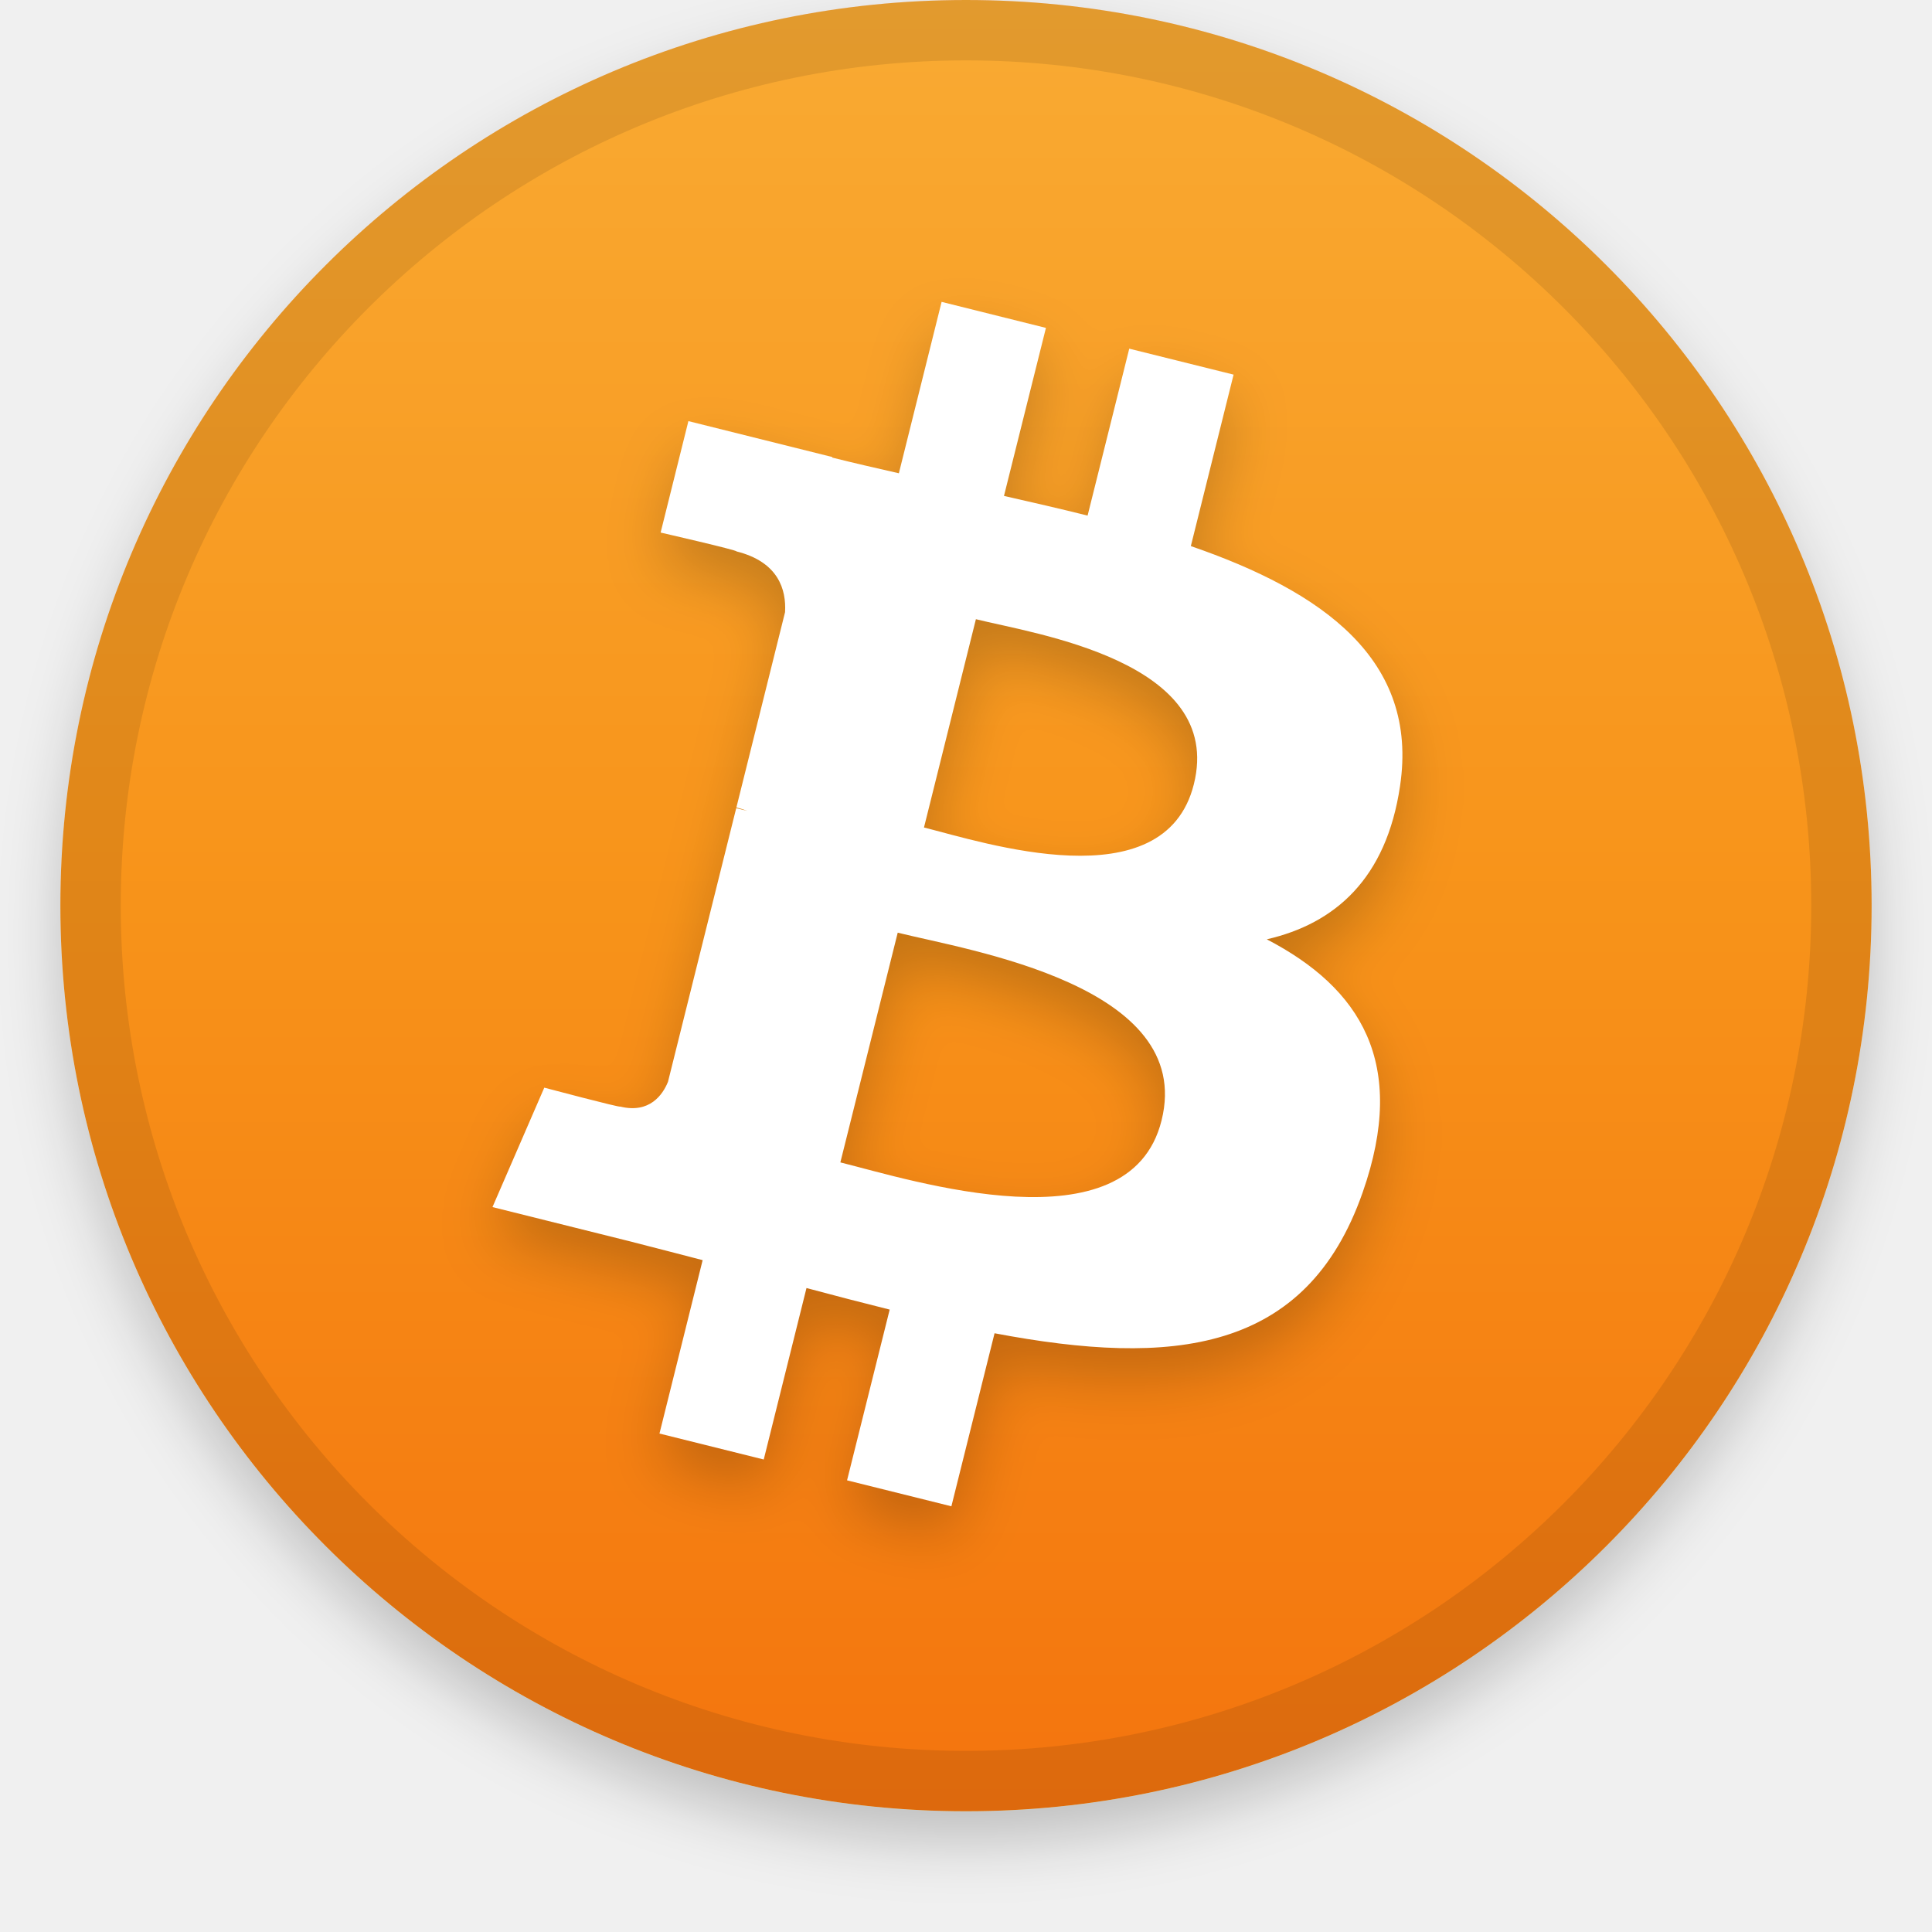
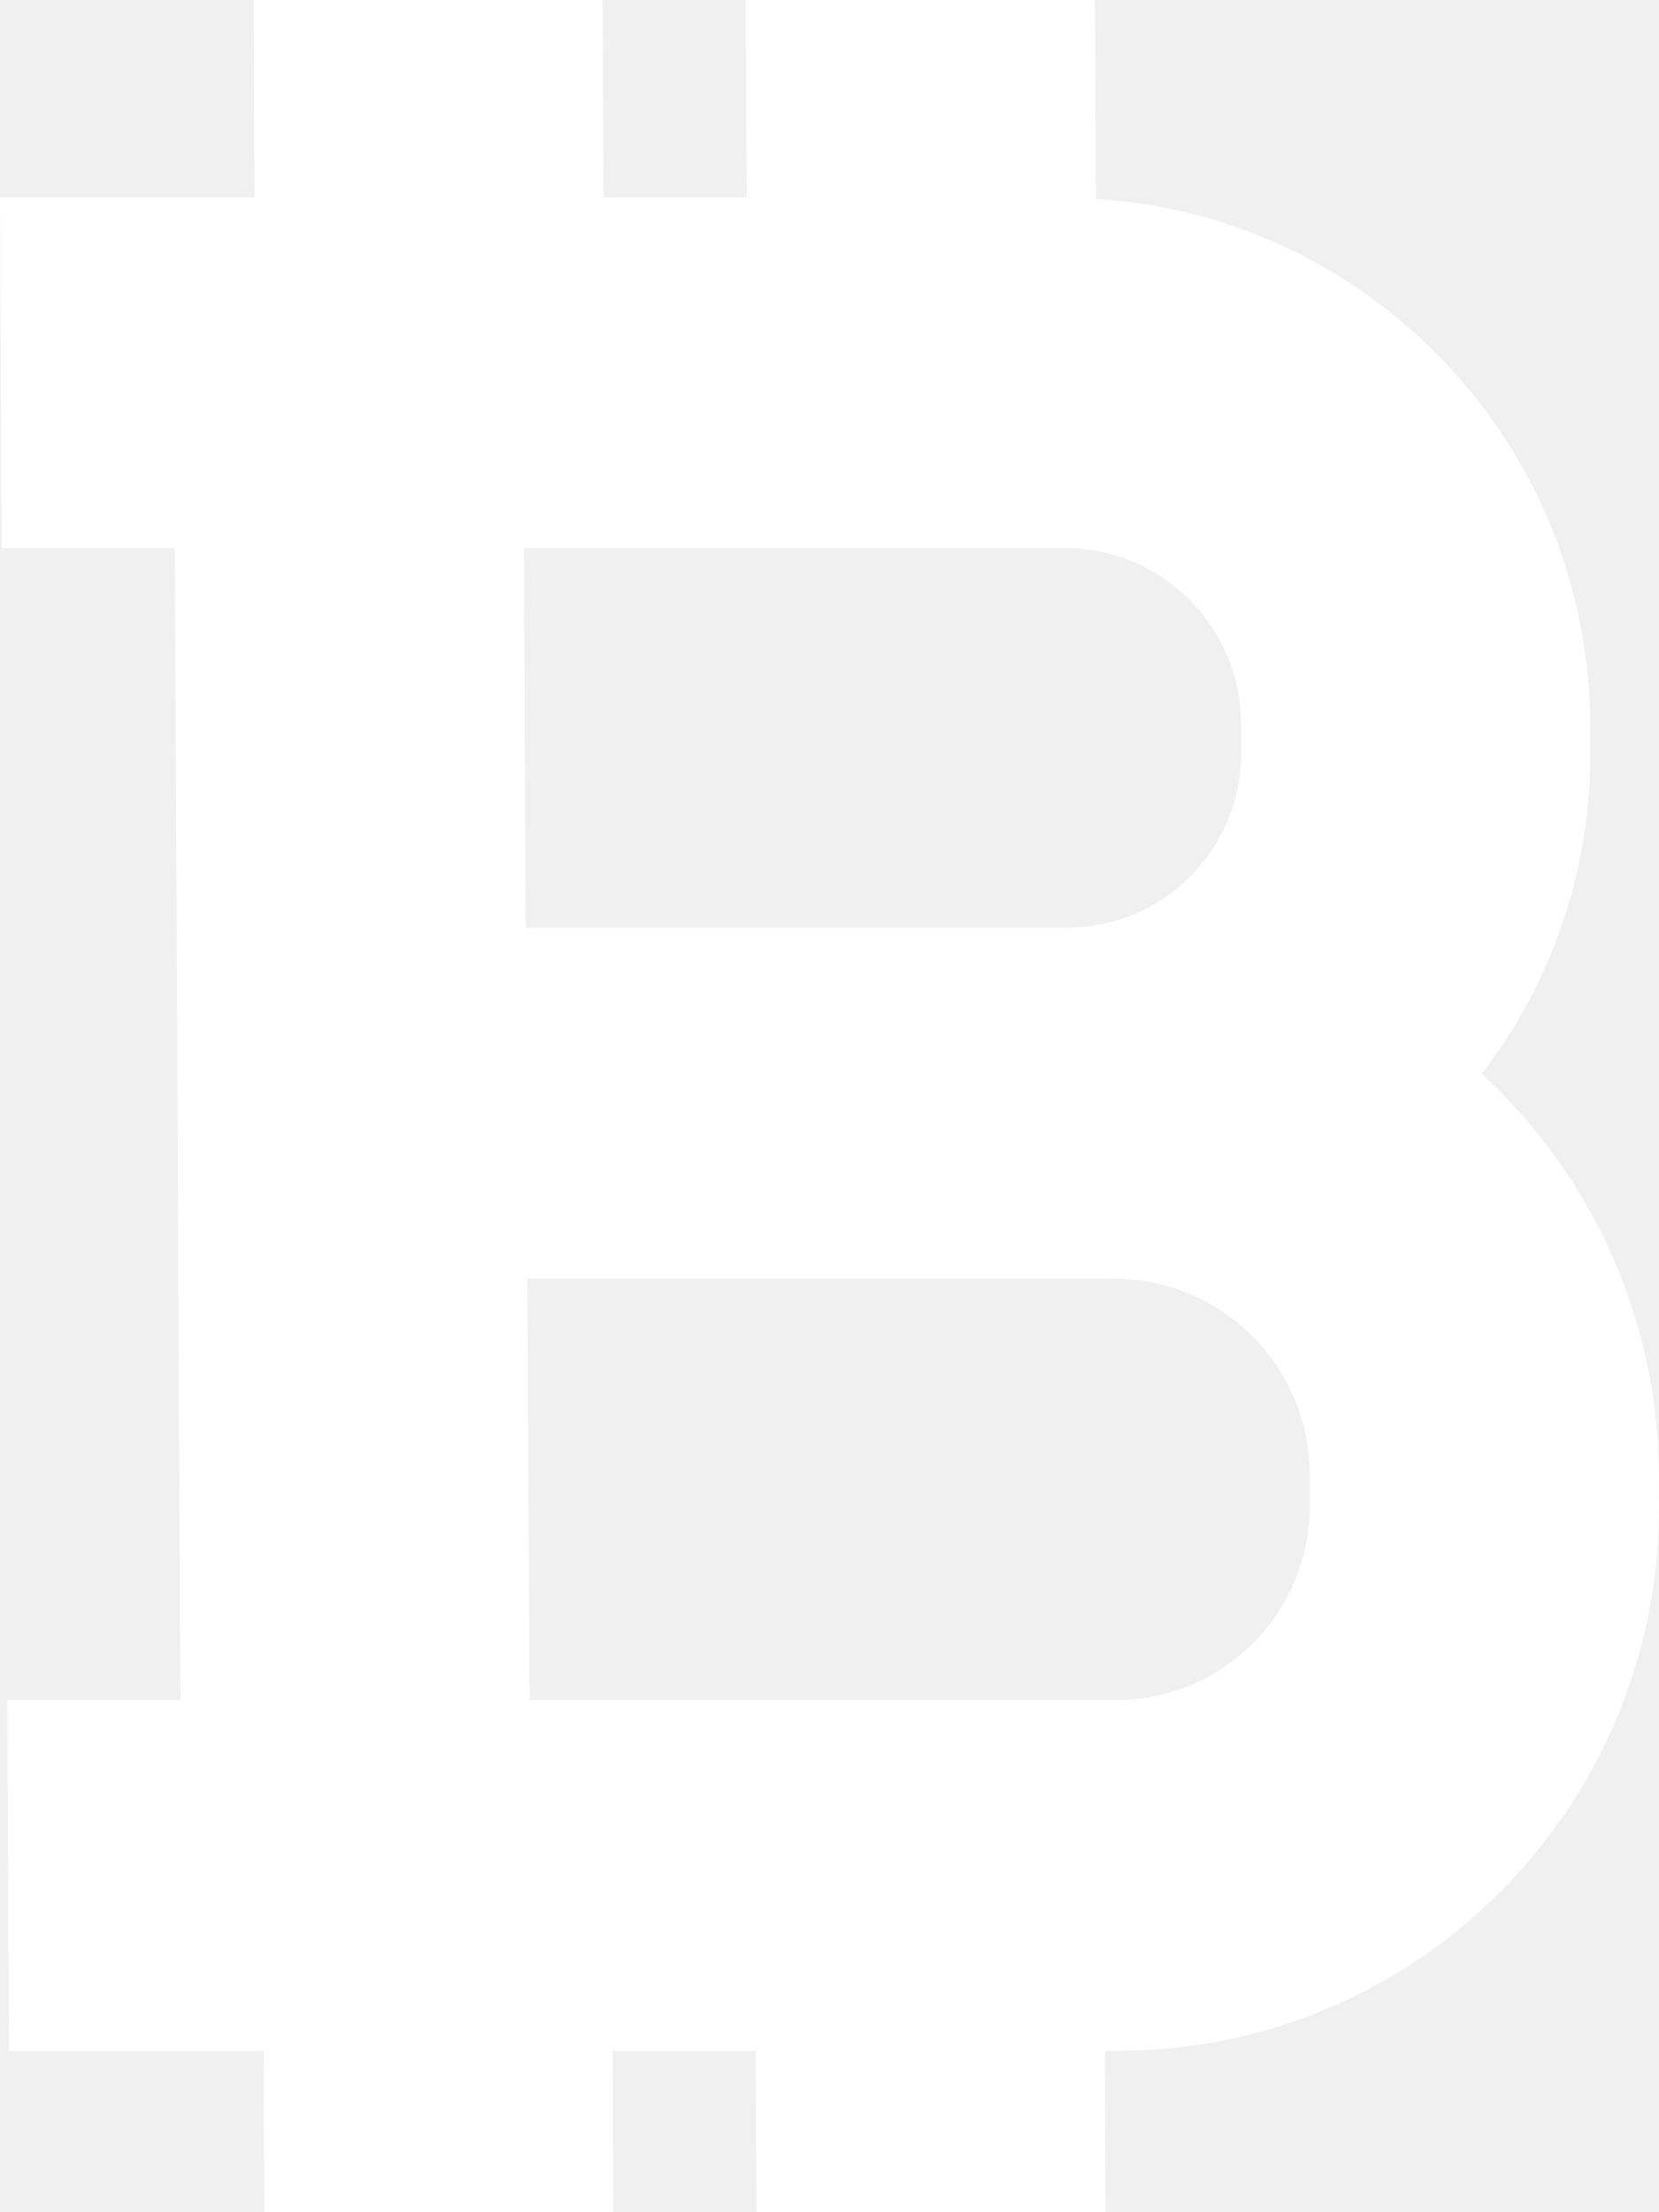
- <svg xmlns="http://www.w3.org/2000/svg" xmlns:xlink="http://www.w3.org/1999/xlink" width="32" height="32" viewBox="0 0 32 32">
-   <defs>
-     <filter id="a" width="111.7%" height="111.7%" x="-5.8%" y="-4.2%" filterUnits="objectBoundingBox">
-       <feOffset dy=".5" in="SourceAlpha" result="shadowOffsetOuter1" />
-       <feGaussianBlur in="shadowOffsetOuter1" result="shadowBlurOuter1" stdDeviation=".5" />
-       <feComposite in="shadowBlurOuter1" in2="SourceAlpha" operator="out" result="shadowBlurOuter1" />
-       <feColorMatrix in="shadowBlurOuter1" values="0 0 0 0 0 0 0 0 0 0 0 0 0 0 0 0 0 0 0.199 0" />
-     </filter>
-     <filter id="d" width="123.2%" height="117.5%" x="-11.6%" y="-6.3%" filterUnits="objectBoundingBox">
-       <feOffset dy=".5" in="SourceAlpha" result="shadowOffsetOuter1" />
-       <feGaussianBlur in="shadowOffsetOuter1" result="shadowBlurOuter1" stdDeviation=".5" />
-       <feColorMatrix in="shadowBlurOuter1" values="0 0 0 0 0 0 0 0 0 0 0 0 0 0 0 0 0 0 0.204 0" />
-     </filter>
-     <linearGradient id="c" x1="50%" x2="50%" y1="0%" y2="100%">
-       <stop offset="0%" stop-color="#FFF" stop-opacity=".5" />
-       <stop offset="100%" stop-opacity=".5" />
-     </linearGradient>
-     <circle id="b" cx="16" cy="15" r="15" />
-     <path id="e" d="M23.189 13.02c.314-2.096-1.283-3.223-3.465-3.975l.708-2.84-1.728-.43-.69 2.765c-.454-.114-.92-.22-1.385-.326l.695-2.783L15.596 5l-.708 2.839c-.376-.086-.746-.17-1.104-.26l.002-.009-2.384-.595-.46 1.846s1.283.294 1.256.312c.7.175.826.638.805 1.006l-.806 3.235c.048.012.11.03.18.057l-.183-.045-1.13 4.532c-.086.212-.303.531-.793.41.018.025-1.256-.313-1.256-.313l-.858 1.978 2.25.561c.418.105.828.215 1.231.318l-.715 2.872 1.727.43.708-2.84c.472.127.93.245 1.378.357l-.706 2.828 1.728.43.715-2.866c2.948.558 5.164.333 6.097-2.333.752-2.146-.037-3.385-1.588-4.192 1.13-.26 1.98-1.003 2.207-2.538zm-3.95 5.538c-.533 2.147-4.148.986-5.32.695l.95-3.805c1.172.293 4.929.872 4.37 3.11zm.535-5.569c-.487 1.953-3.495.96-4.47.717l.86-3.45c.975.243 4.118.696 3.61 2.733z" />
-   </defs>
-   <g fill="none" fill-rule="evenodd">
-     <use fill="#000" filter="url(#a)" xlink:href="#b" />
-     <use fill="#F7931A" xlink:href="#b" />
-     <use fill="url(#c)" style="mix-blend-mode:soft-light" xlink:href="#b" />
-     <circle cx="16" cy="15" r="14.5" stroke="#000" stroke-opacity=".097" />
-     <g fill-rule="nonzero">
-       <use fill="#000" filter="url(#d)" xlink:href="#e" />
-       <use fill="#FFF" fill-rule="evenodd" xlink:href="#e" />
-     </g>
-   </g>
+ <svg xmlns="http://www.w3.org/2000/svg" width="12" height="16" viewBox="0 0 12 16" fill="none">
+   <path fill-rule="evenodd" clip-rule="evenodd" d="M3.789 3.965L3.803 6.71H7.721C8.417 6.71 8.981 6.141 8.978 5.442L8.977 5.233C8.974 4.534 8.404 3.965 7.708 3.965H4.326H3.789ZM9.475 10.883L9.474 10.662C9.471 9.882 8.836 9.249 8.06 9.249H7.734H3.815L3.83 12.297H8.075C8.851 12.297 9.479 11.662 9.475 10.883ZM10.719 7.767C11.499 8.489 11.993 9.518 11.999 10.662L12 10.883C12.011 13.061 10.255 14.834 8.087 14.834H7.991L7.996 16H5.472L5.466 14.834H4.431L4.437 16H1.912L1.907 14.834H1.317H0.065L0.053 12.297H1.305L1.29 9.249L1.278 6.71L1.264 3.965H0.012L6.10352e-05 1.427H1.841L1.835 0H4.359L4.366 1.427H5.401L5.394 0H7.919L7.926 1.439C9.908 1.559 11.492 3.212 11.502 5.233L11.503 5.442C11.507 6.318 11.212 7.122 10.719 7.767Z" fill="white" />
</svg>
